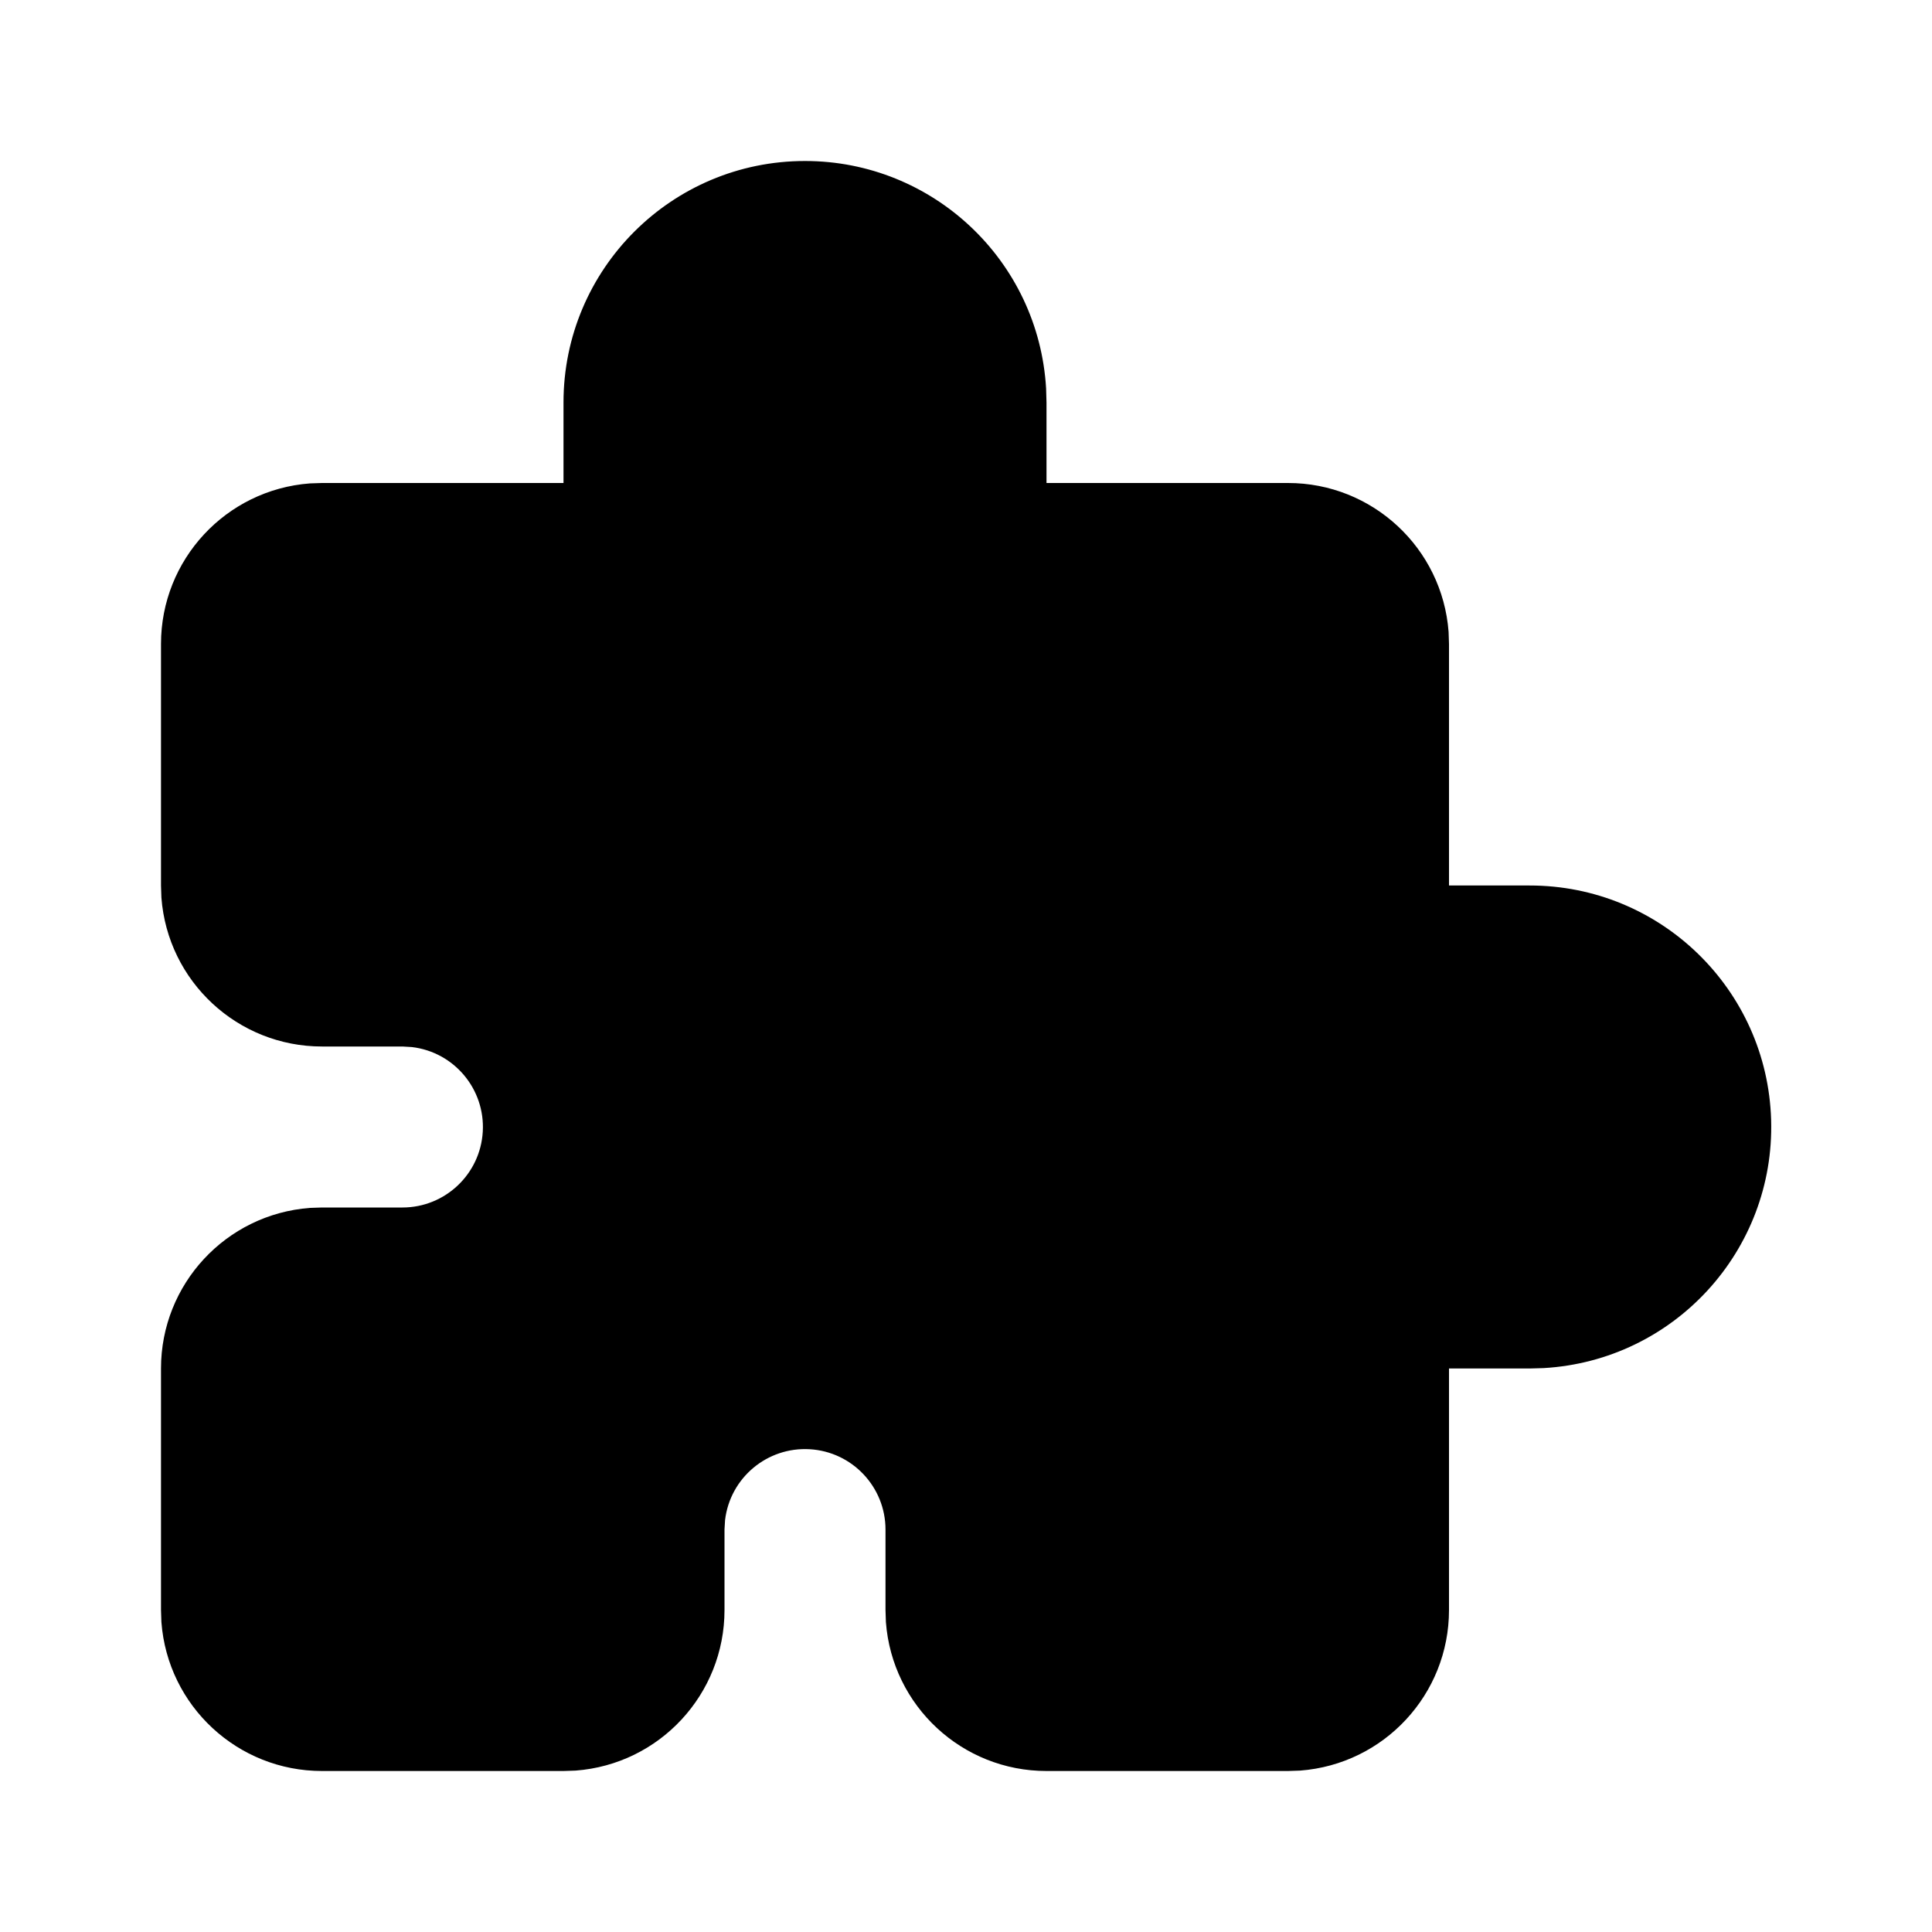
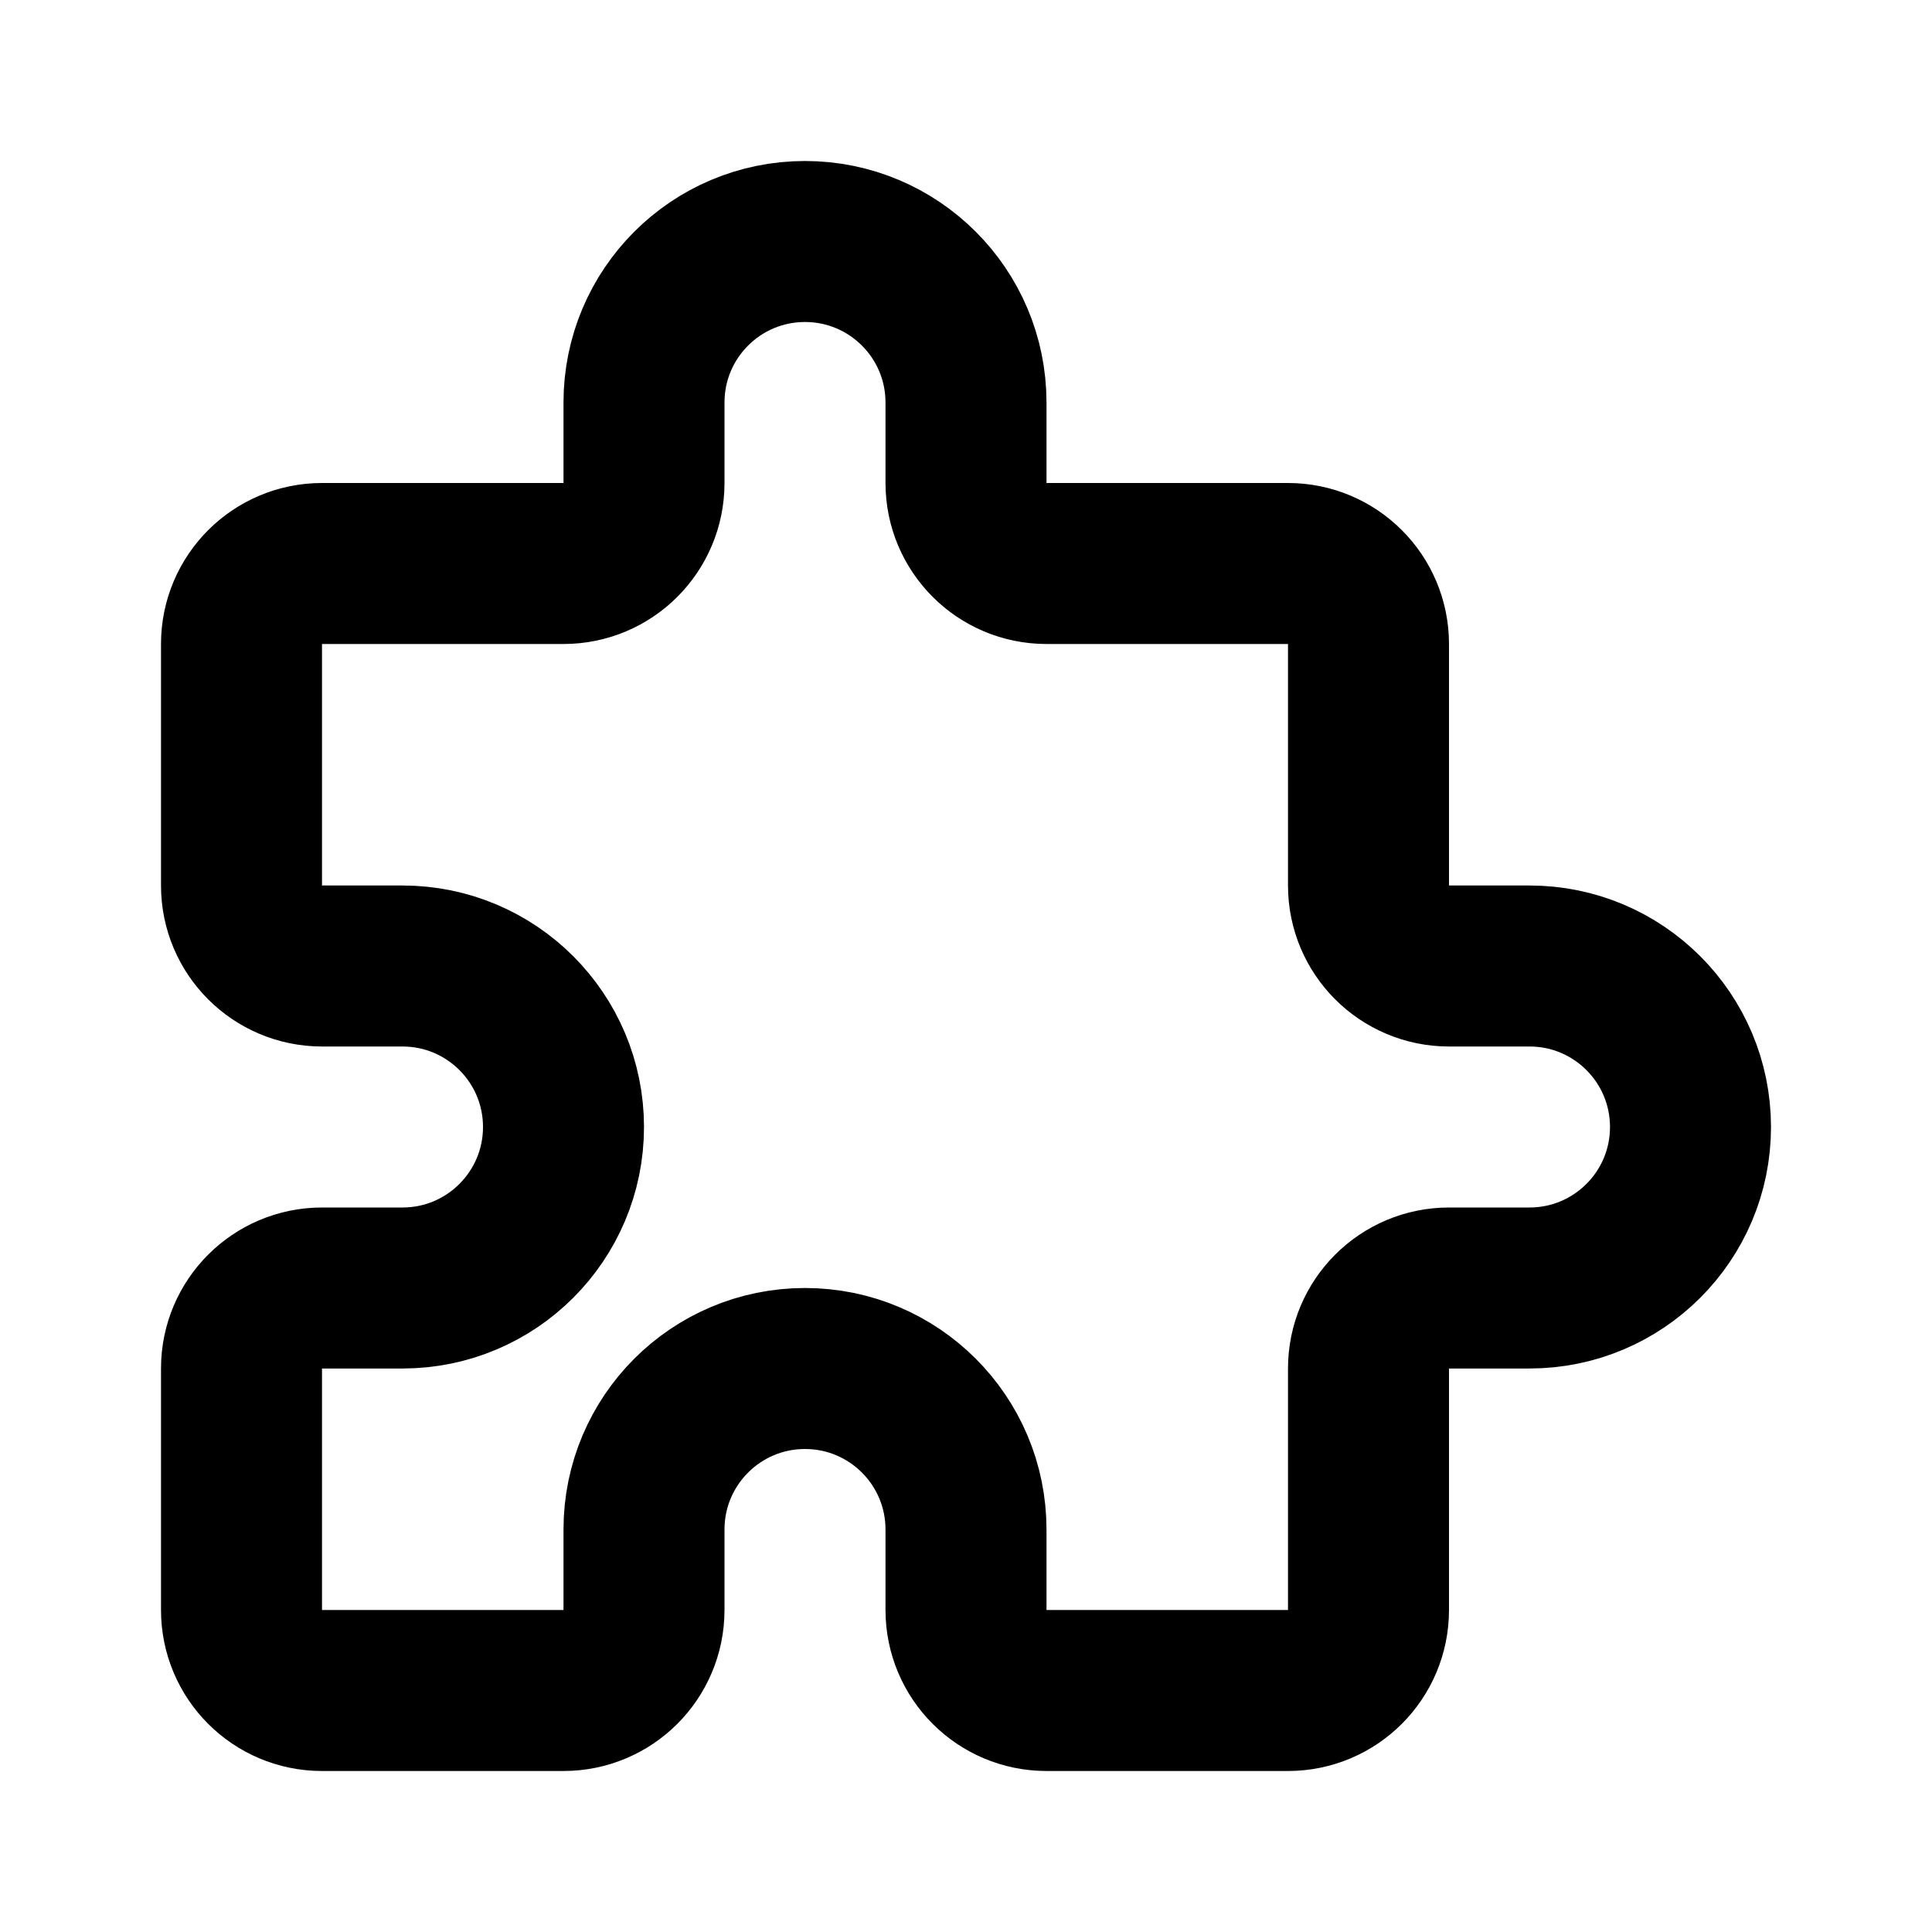
- <svg xmlns="http://www.w3.org/2000/svg" width="24" height="24" viewBox="0 0 24 24" fill="currentColor" class="icon icon-tabler icons-tabler-filled icon-tabler-puzzle">
+ <svg xmlns="http://www.w3.org/2000/svg" width="24" height="24" viewBox="0 0 24 24" fill="none" stroke="currentColor" stroke-width="2" stroke-linecap="round" stroke-linejoin="round" class="icon icon-tabler icons-tabler-outline icon-tabler-puzzle">
  <path stroke="none" d="M0 0h24v24H0z" fill="none" />
-   <path d="M10 2a3 3 0 0 1 2.995 2.824l.005 .176v1h3a2 2 0 0 1 1.995 1.85l.005 .15v3h1a3 3 0 0 1 .176 5.995l-.176 .005h-1v3a2 2 0 0 1 -1.85 1.995l-.15 .005h-3a2 2 0 0 1 -1.995 -1.85l-.005 -.15v-1a1 1 0 0 0 -1.993 -.117l-.007 .117v1a2 2 0 0 1 -1.85 1.995l-.15 .005h-3a2 2 0 0 1 -1.995 -1.85l-.005 -.15v-3a2 2 0 0 1 1.85 -1.995l.15 -.005h1a1 1 0 0 0 .117 -1.993l-.117 -.007h-1a2 2 0 0 1 -1.995 -1.85l-.005 -.15v-3a2 2 0 0 1 1.85 -1.995l.15 -.005h3v-1a3 3 0 0 1 3 -3z" />
+   <path d="M4 7h3a1 1 0 0 0 1 -1v-1a2 2 0 0 1 4 0v1a1 1 0 0 0 1 1h3a1 1 0 0 1 1 1v3a1 1 0 0 0 1 1h1a2 2 0 0 1 0 4h-1a1 1 0 0 0 -1 1v3a1 1 0 0 1 -1 1h-3a1 1 0 0 1 -1 -1v-1a2 2 0 0 0 -4 0v1a1 1 0 0 1 -1 1h-3a1 1 0 0 1 -1 -1v-3a1 1 0 0 1 1 -1h1a2 2 0 0 0 0 -4h-1a1 1 0 0 1 -1 -1v-3a1 1 0 0 1 1 -1" />
</svg>
